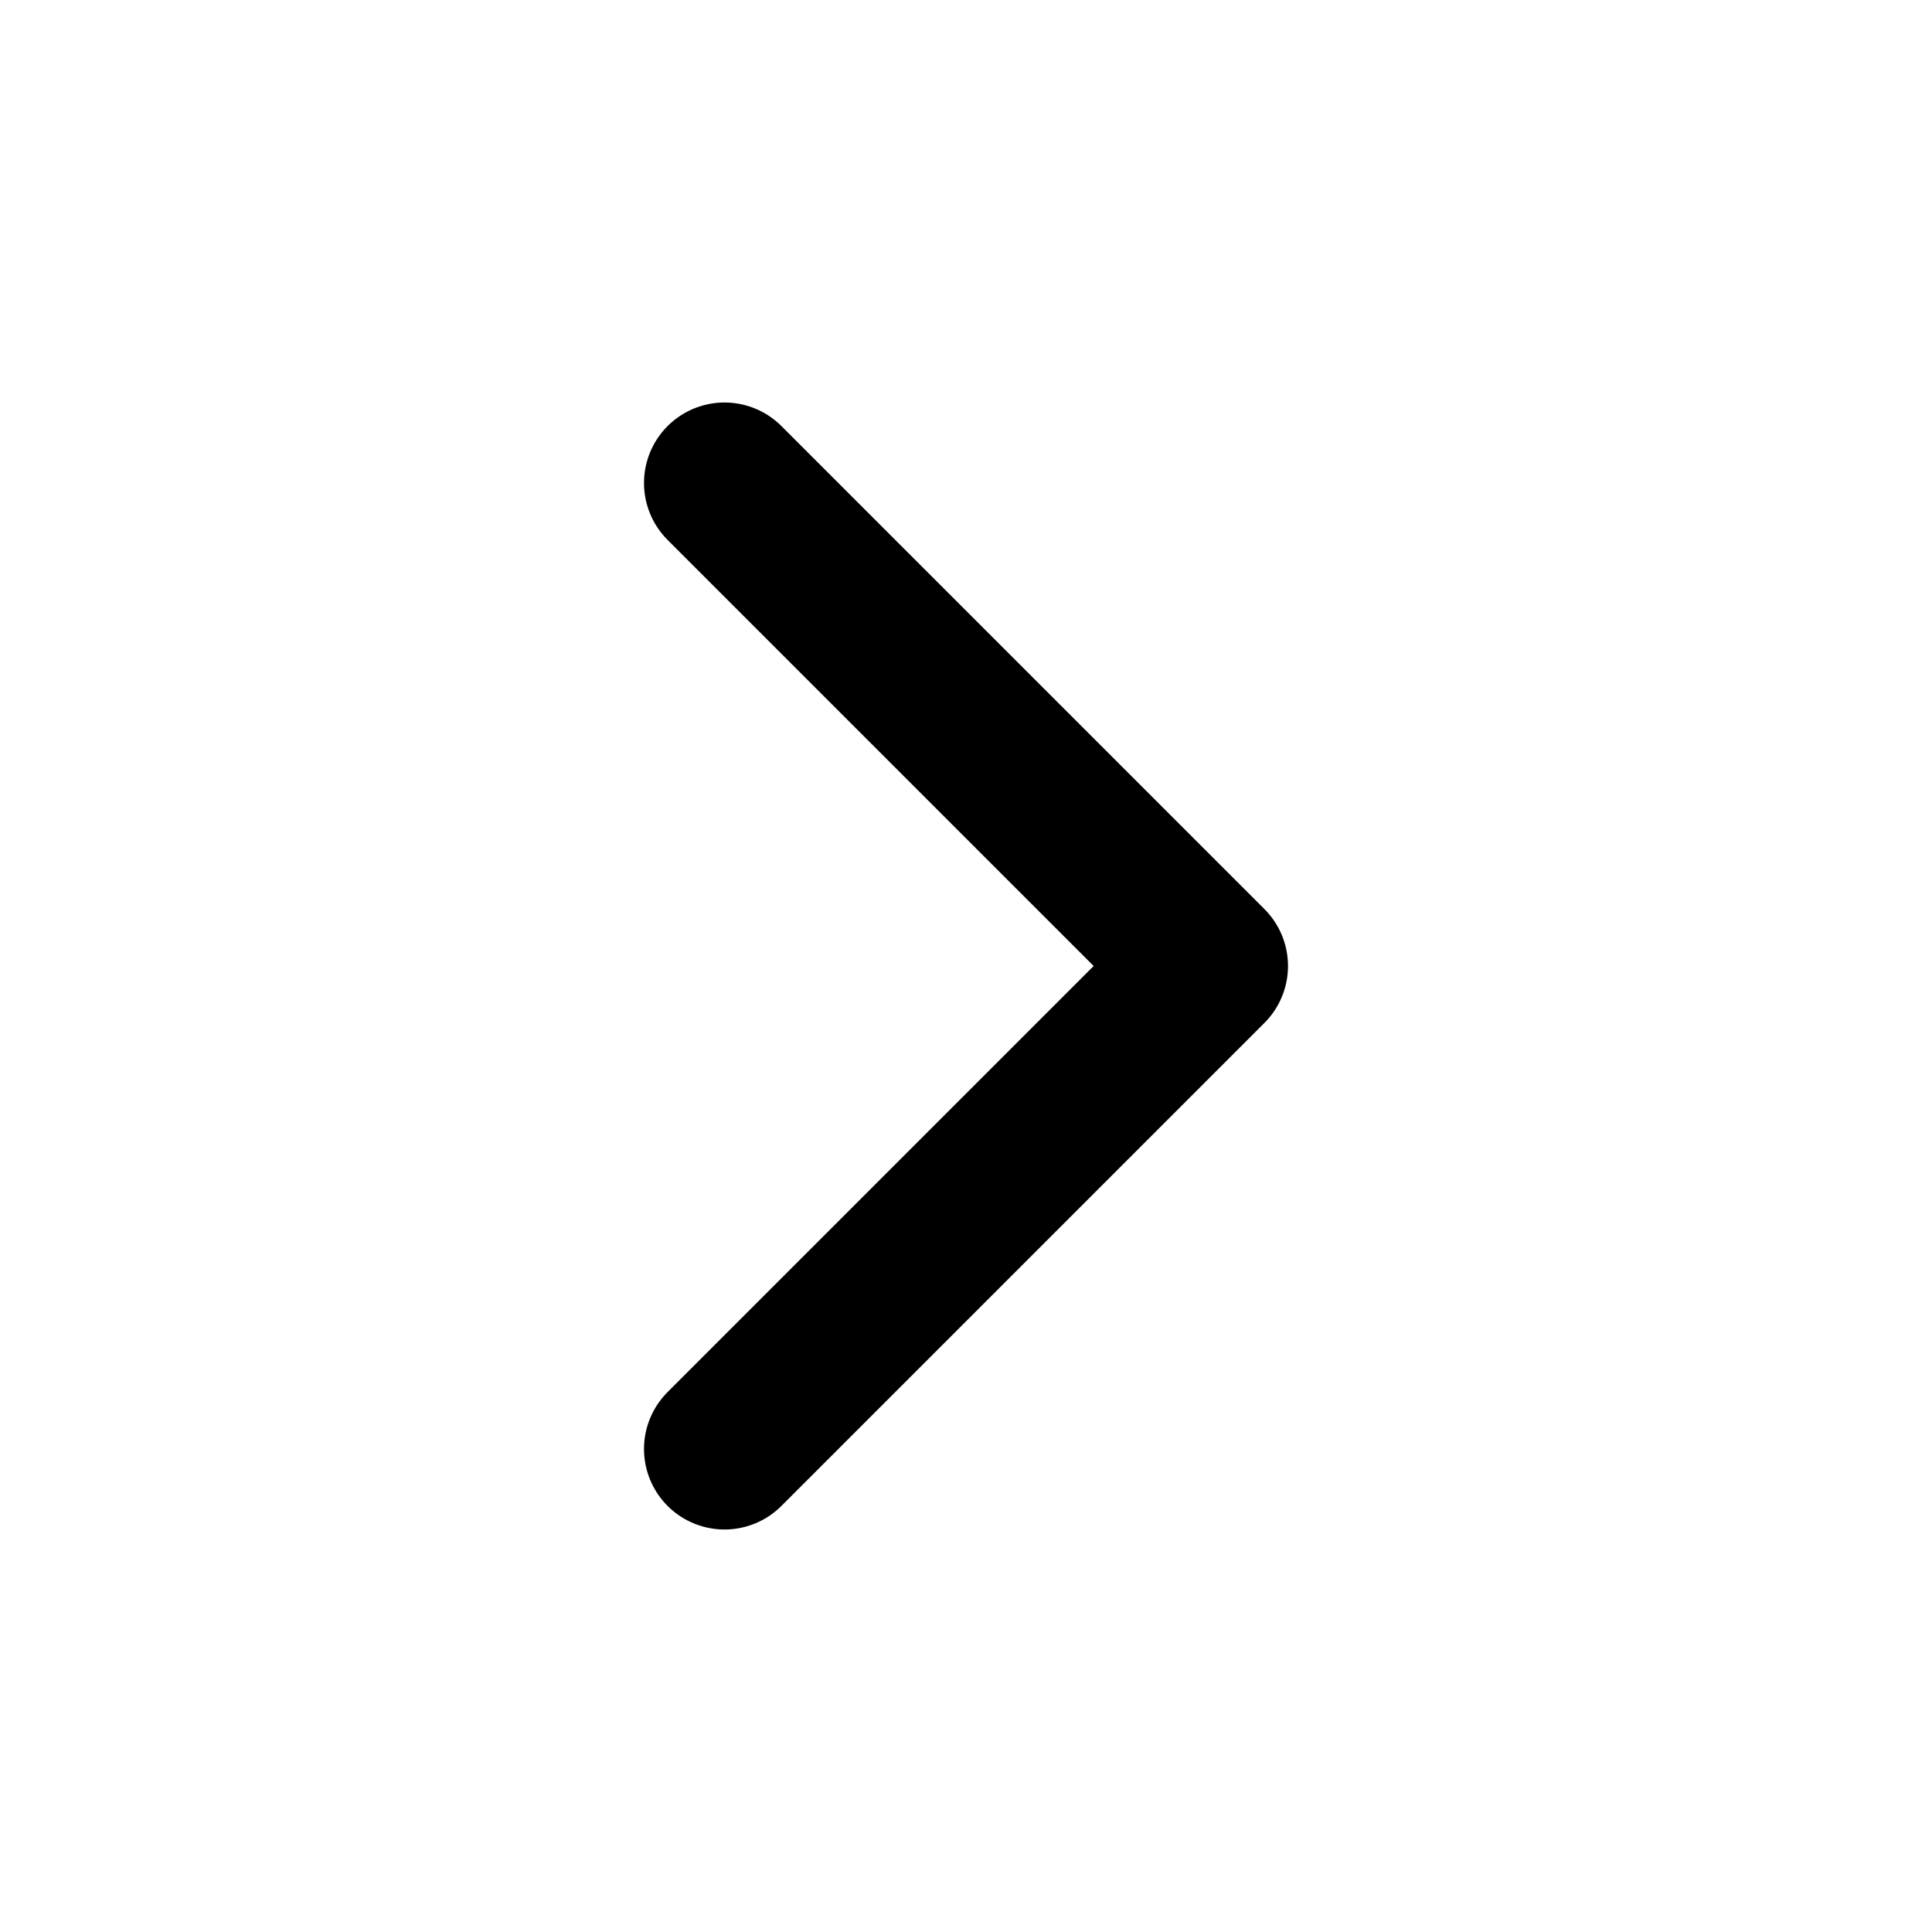
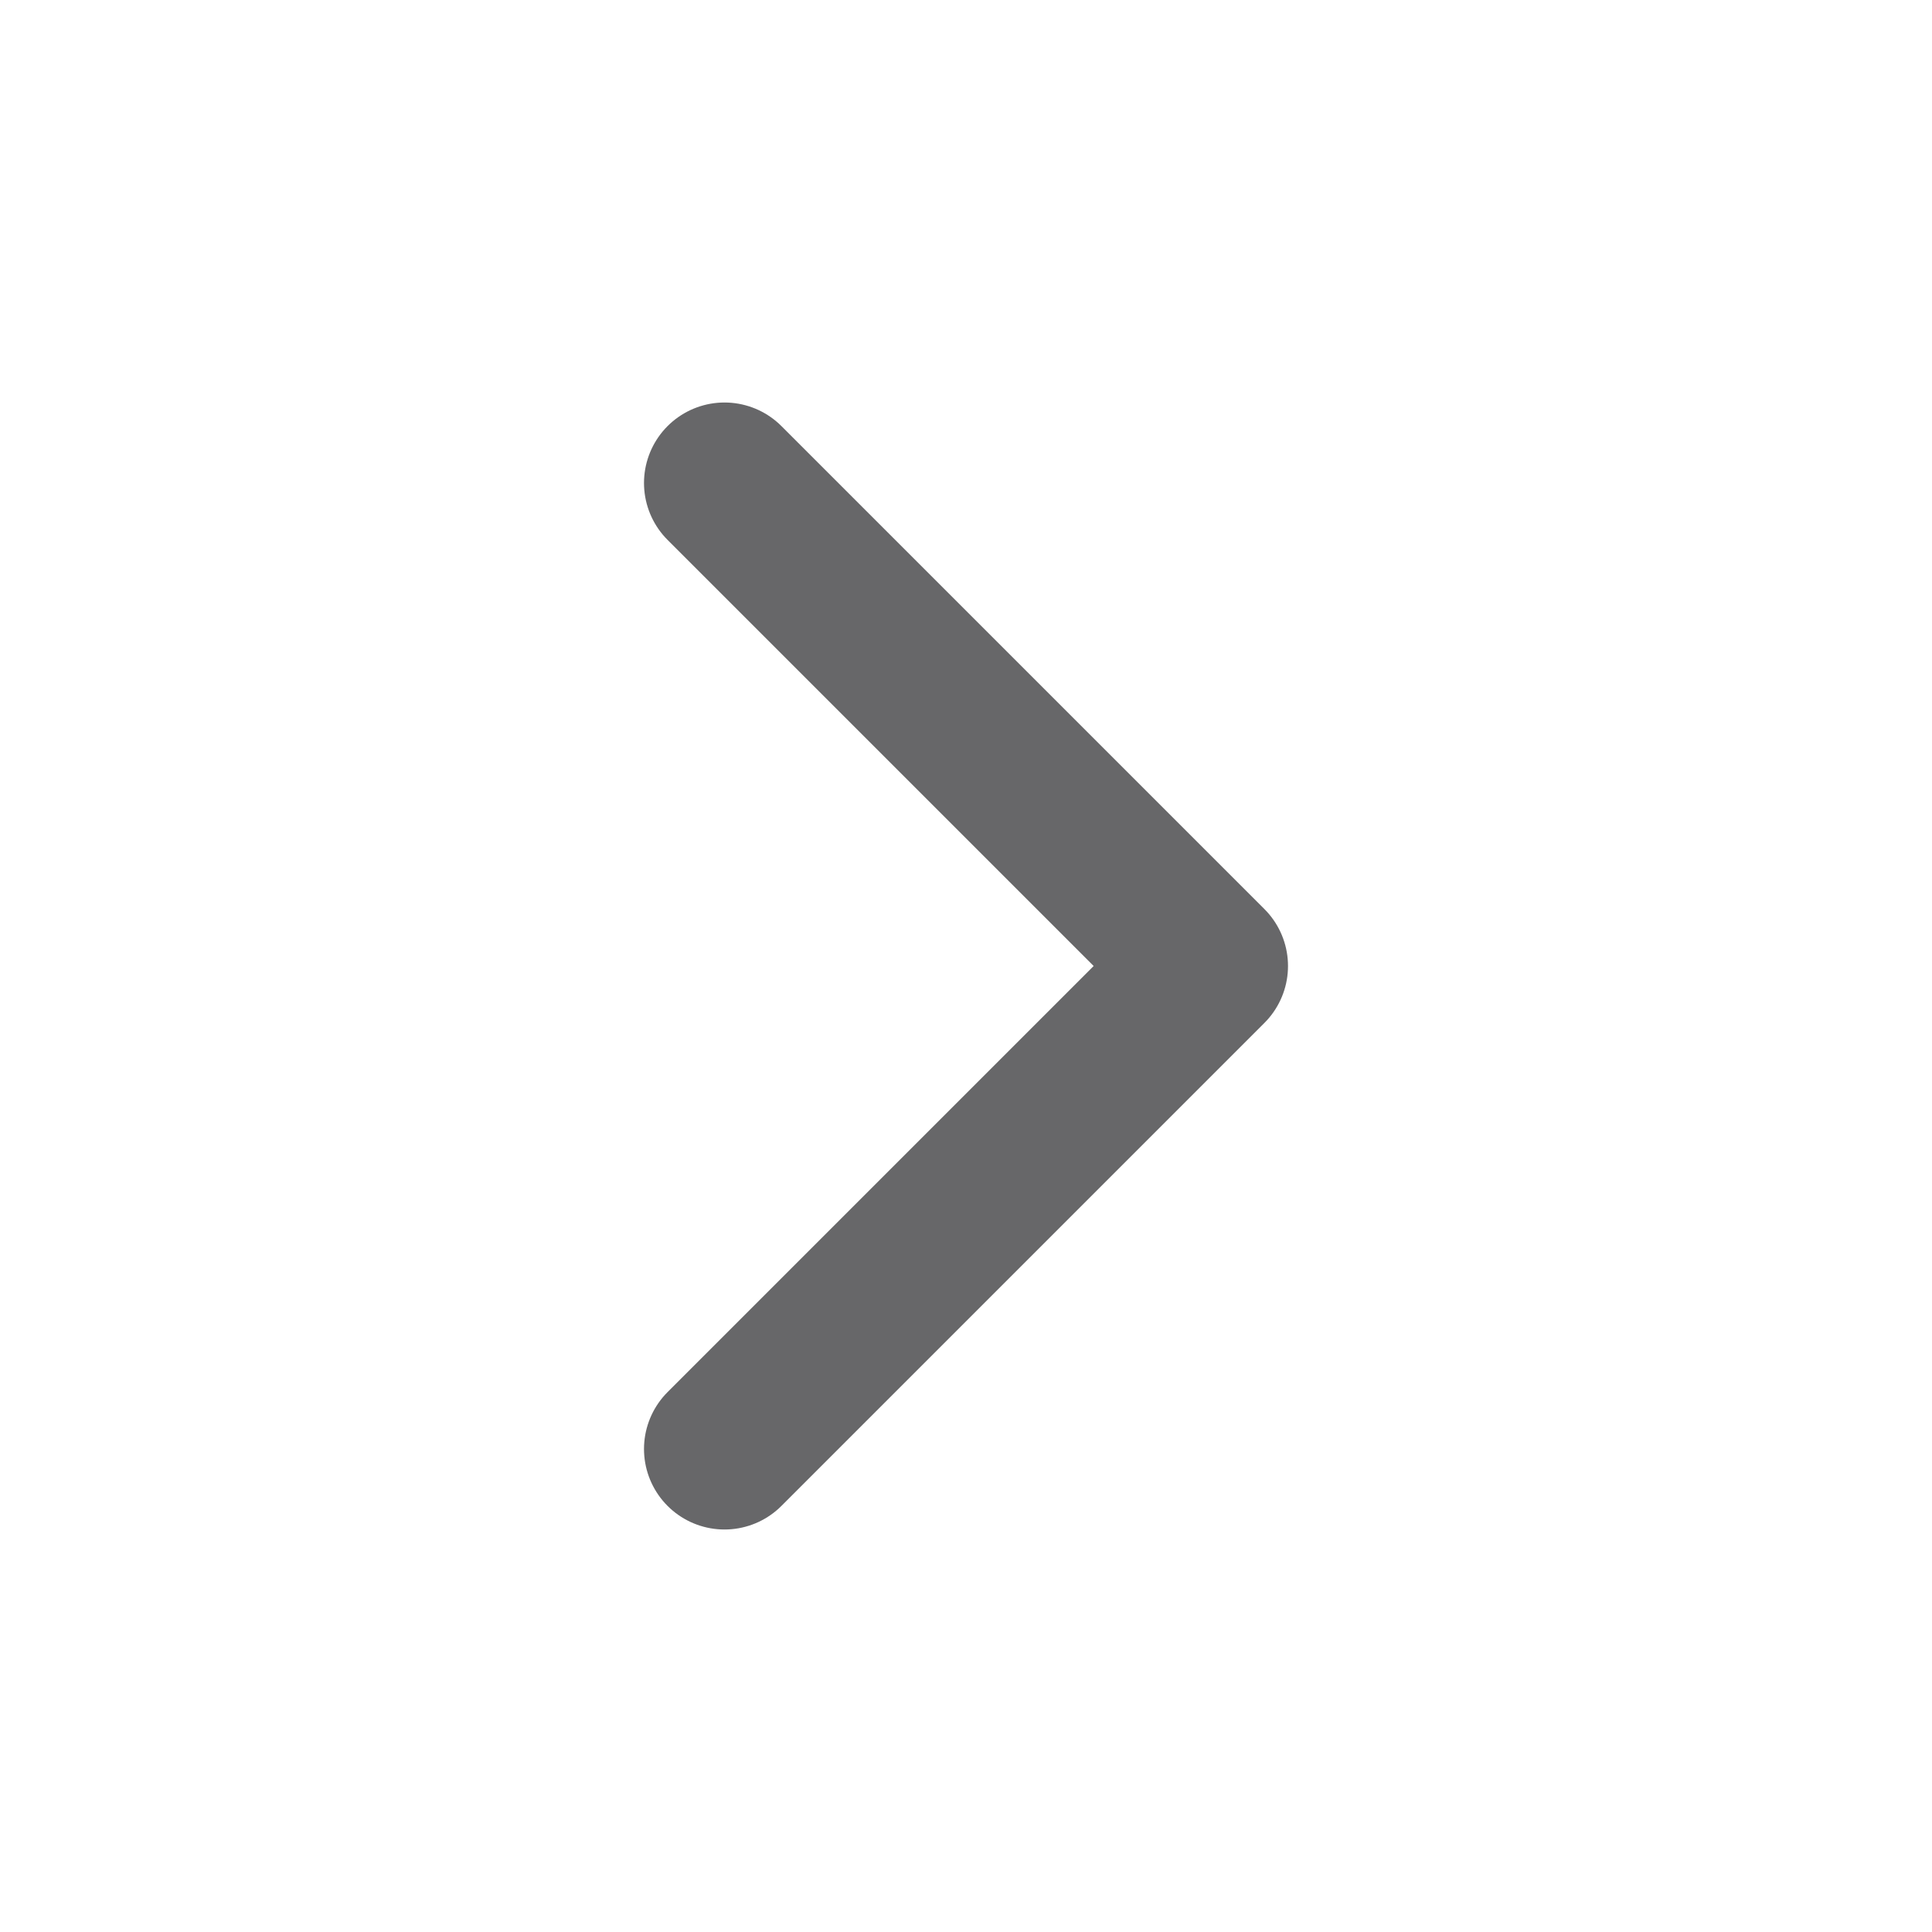
- <svg xmlns="http://www.w3.org/2000/svg" width="24" height="24" viewBox="0 0 24 24" fill="none" stroke="currentColor" stroke-width="2" stroke-linecap="round" stroke-linejoin="round" class="feather feather-chevron-right">
+ <svg xmlns="http://www.w3.org/2000/svg" width="24" height="24" viewBox="0 0 24 24" fill="none" stroke="#676769" stroke-width="2" stroke-linecap="round" stroke-linejoin="round" class="feather feather-chevron-right">
  <polyline points="9 18 15 12 9 6" />
</svg>
